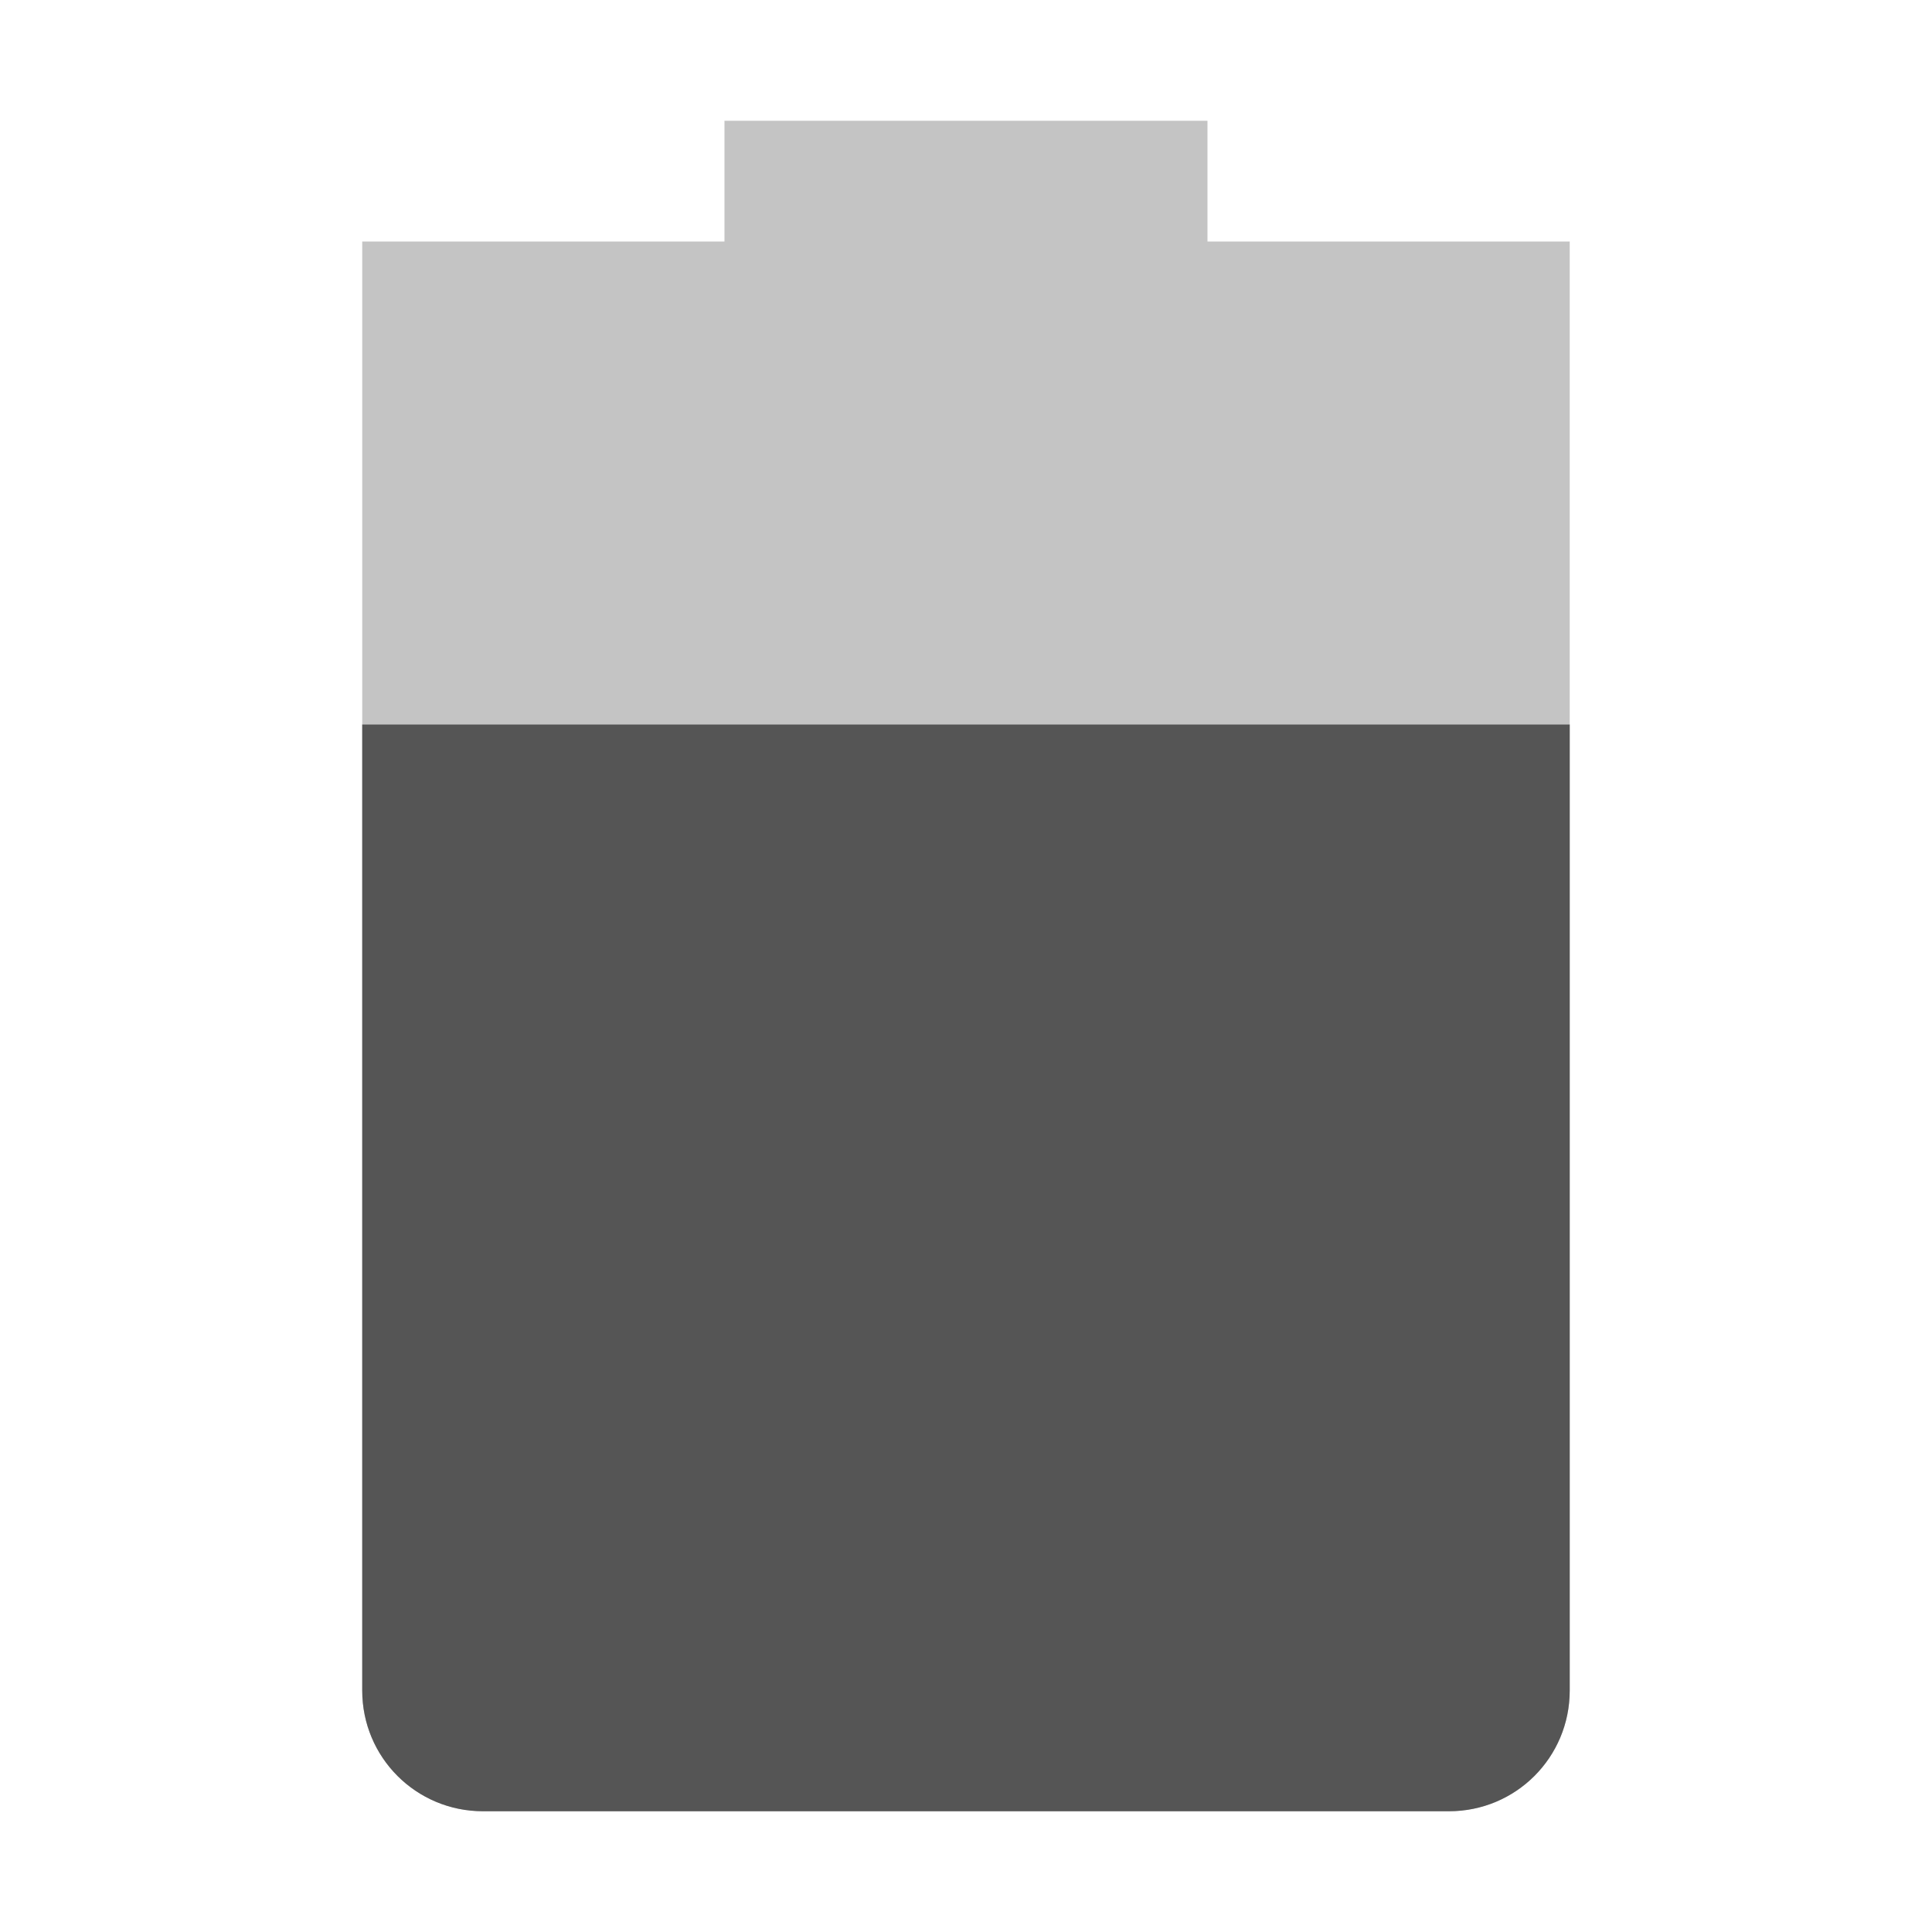
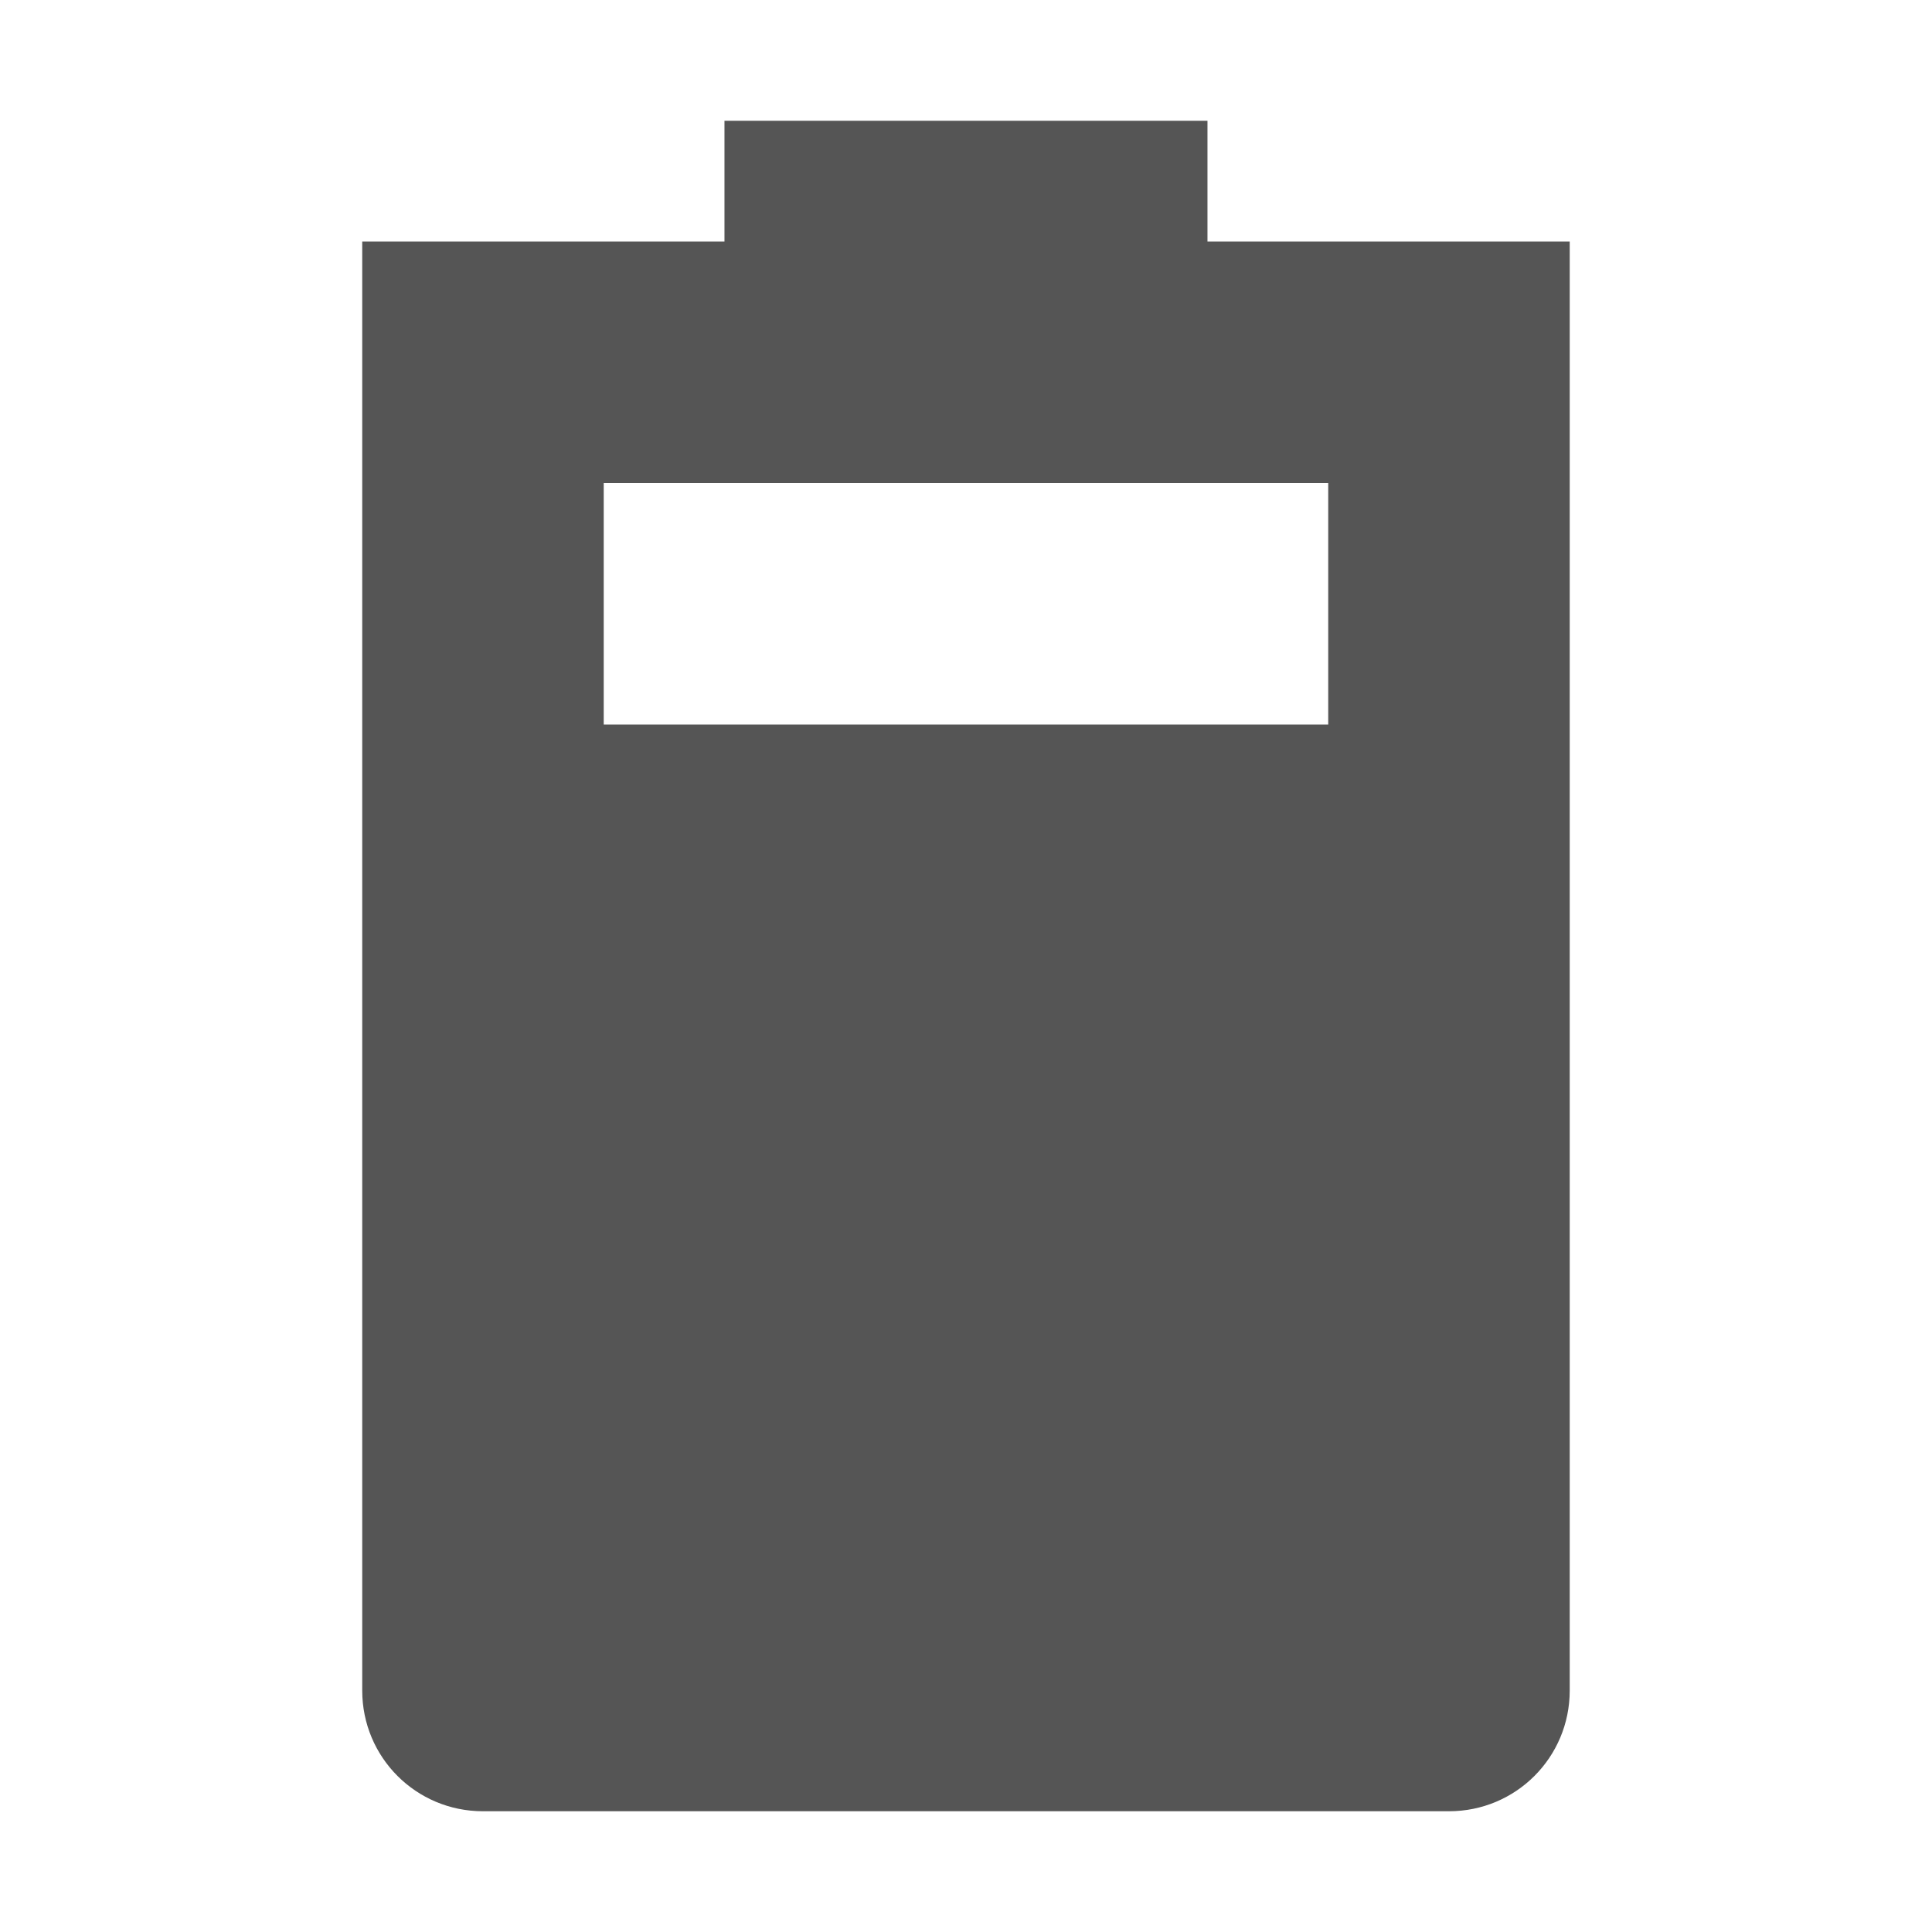
<svg xmlns="http://www.w3.org/2000/svg" xmlns:ns1="http://www.openswatchbook.org/uri/2009/osb" height="16" id="svg7384" style="enable-background:new" version="1.1" width="16">
  <defs id="defs7386">
+     <linearGradient id="linearGradient6882" ns1:paint="solid">
+       <stop id="stop6884" offset="0" style="stop-color:#555555;stop-opacity:1;" />
+     </linearGradient>
    <linearGradient id="linearGradient5606" ns1:paint="solid">
      <stop id="stop5608" offset="0" style="stop-color:#000000;stop-opacity:1;" />
    </linearGradient>
    <filter id="filter7554" style="color-interpolation-filters:sRGB">
      <feBlend id="feBlend7556" in2="BackgroundImage" mode="darken" />
    </filter>
  </defs>
-   <g id="layer9" style="display:inline" transform="translate(-285.0002,395)">
-     <path d="m 291,-394 0,1 -3,0 0,1 0,11 c 0,0.554 0.446,1 1,1 l 8,0 c 0.554,0 1,-0.446 1,-1 l 0,-11 0,-1 -3,0 0,-1 z" id="path6690" style="opacity:0.35;fill:#555555;fill-opacity:1;stroke:none" />
-     <path d="m 288,-389 0,8 c 0,0.554 0.446,1 1,1 l 8,0 c 0.554,0 1,-0.446 1,-1 l 0,-8 -10,0 z" id="path6692" style="fill:#555555;fill-opacity:1;stroke:none" />
+   <g id="layer9" style="display:inline" transform="translate(-285.0002,455)">
+     <path d="m 291,-454 0,1 -3,0 0,1 0,3 0,1 0,7 c 0,0.554 0.446,1 1,1 l 8,0 c 0.554,0 1,-0.446 1,-1 l 0,-7 0,-1 0,-3 0,-1 -3,0 0,-1 -4,0 z m -1,3 6,0 0,2 -6,0 0,-2 z" id="path6692" style="fill:#555555;fill-opacity:1;stroke:none" />
  </g>
-   <g id="layer10" style="display:inline;filter:url(#filter7554)" transform="translate(-285.0002,395)" />
-   <g id="layer1" style="display:inline" transform="translate(-43.99998,-222)" />
-   <g id="layer14" style="display:inline" transform="translate(-285.0002,395)" />
-   <g id="layer15" style="display:inline" transform="translate(-285.0002,395)" />
-   <g id="g71291" style="display:inline" transform="translate(-285.0002,395)" />
-   <g id="layer2" style="display:inline" transform="translate(-43.99998,-72)" />
-   <g id="g6058" style="display:inline" transform="translate(-43.99998,-72)" />
-   <g id="layer12" style="display:inline" transform="translate(-285.0002,395)" />
+   <g id="layer10" style="display:inline;filter:url(#filter7554)" transform="translate(-285.0002,455)" />
+   <g id="layer1" style="display:inline" transform="translate(-43.99998,-162)" />
+   <g id="layer14" style="display:inline" transform="translate(-285.0002,455)" />
+   <g id="layer15" style="display:inline" transform="translate(-285.0002,455)" />
+   <g id="g71291" style="display:inline" transform="translate(-285.0002,455)" />
+   <g id="layer2" style="display:inline" transform="translate(-43.99998,-12)" />
+   <g id="layer12" style="display:inline" transform="translate(-285.0002,455)" />
</svg>
